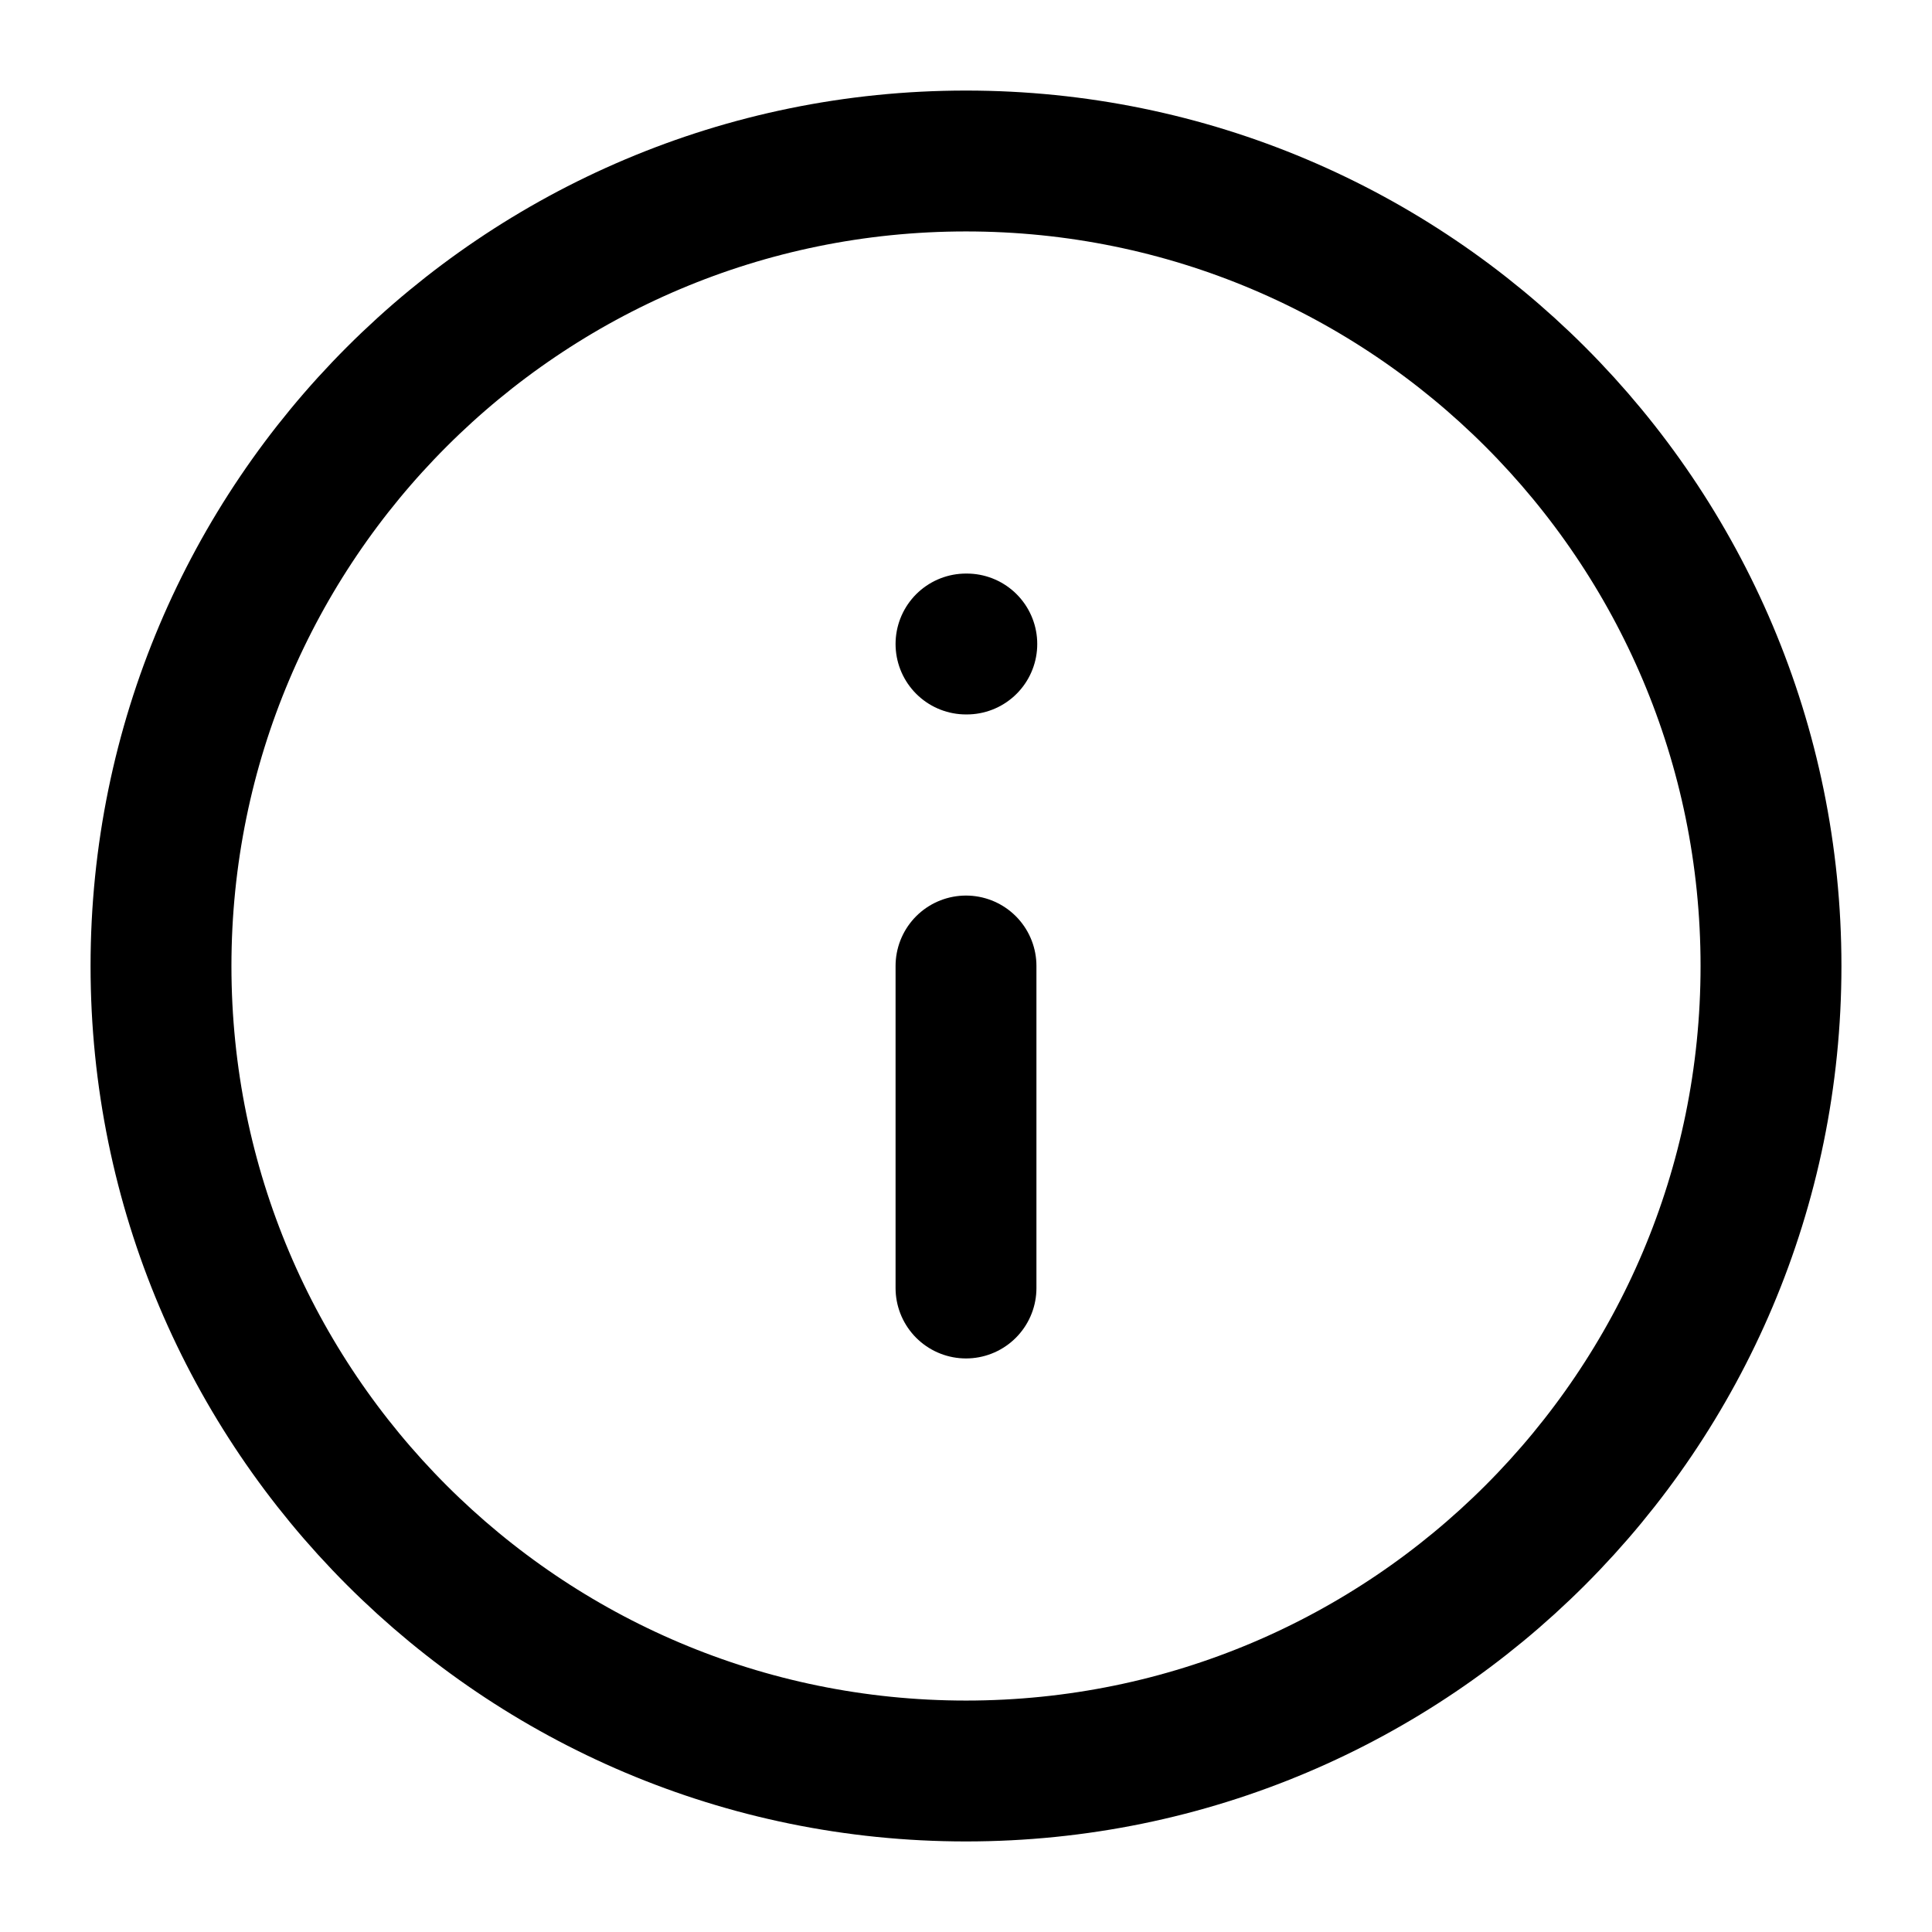
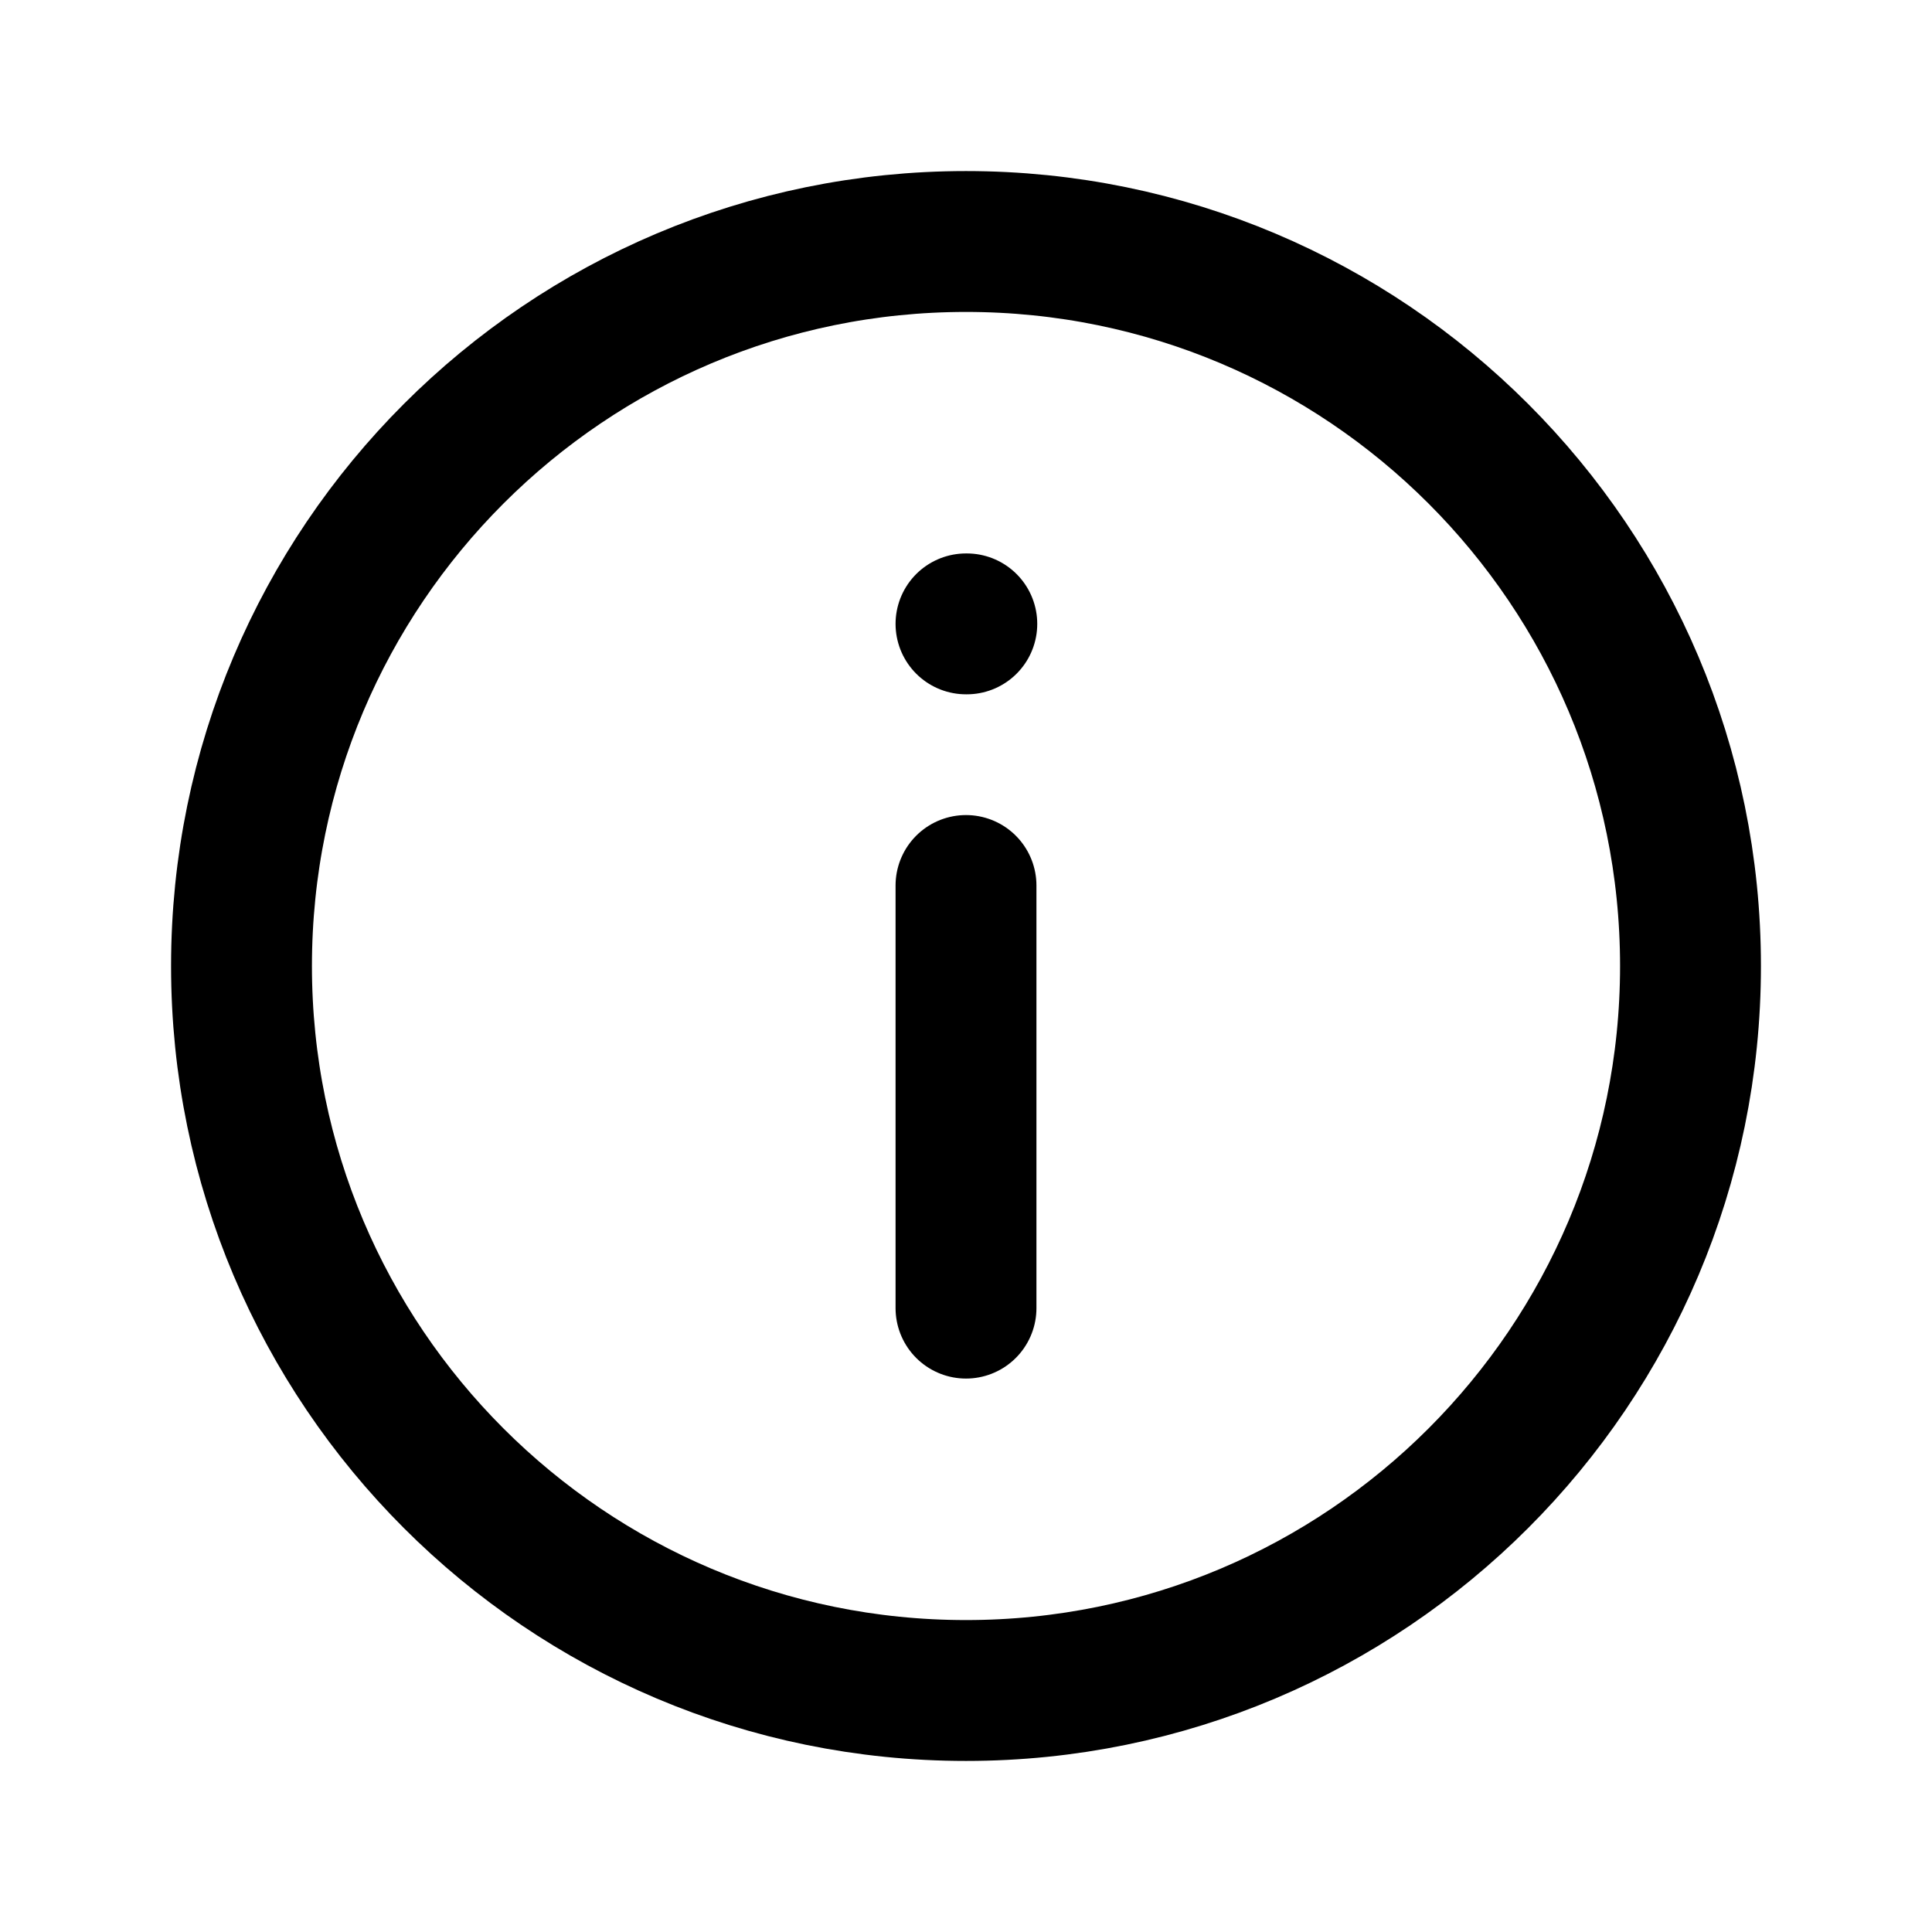
- <svg xmlns="http://www.w3.org/2000/svg" viewBox="0 0 24 24" fill="none" stroke="currentColor" stroke-width="1.75" stroke-linecap="round" stroke-linejoin="round">
-   <circle cx="12" cy="12" r="10" />
-   <path d="M12 16v-4M12 8h.01" />
+ <svg xmlns="http://www.w3.org/2000/svg" width="24" height="24" viewBox="0 0 24 24" fill="none" stroke="currentColor" stroke-width="1.75" stroke-linecap="round" stroke-linejoin="round">
+   <circle cx="12" cy="12" r="9" />
+   <path d="M12 11v5.25" />
+   <path d="M12 7.75h.01" />
</svg>
